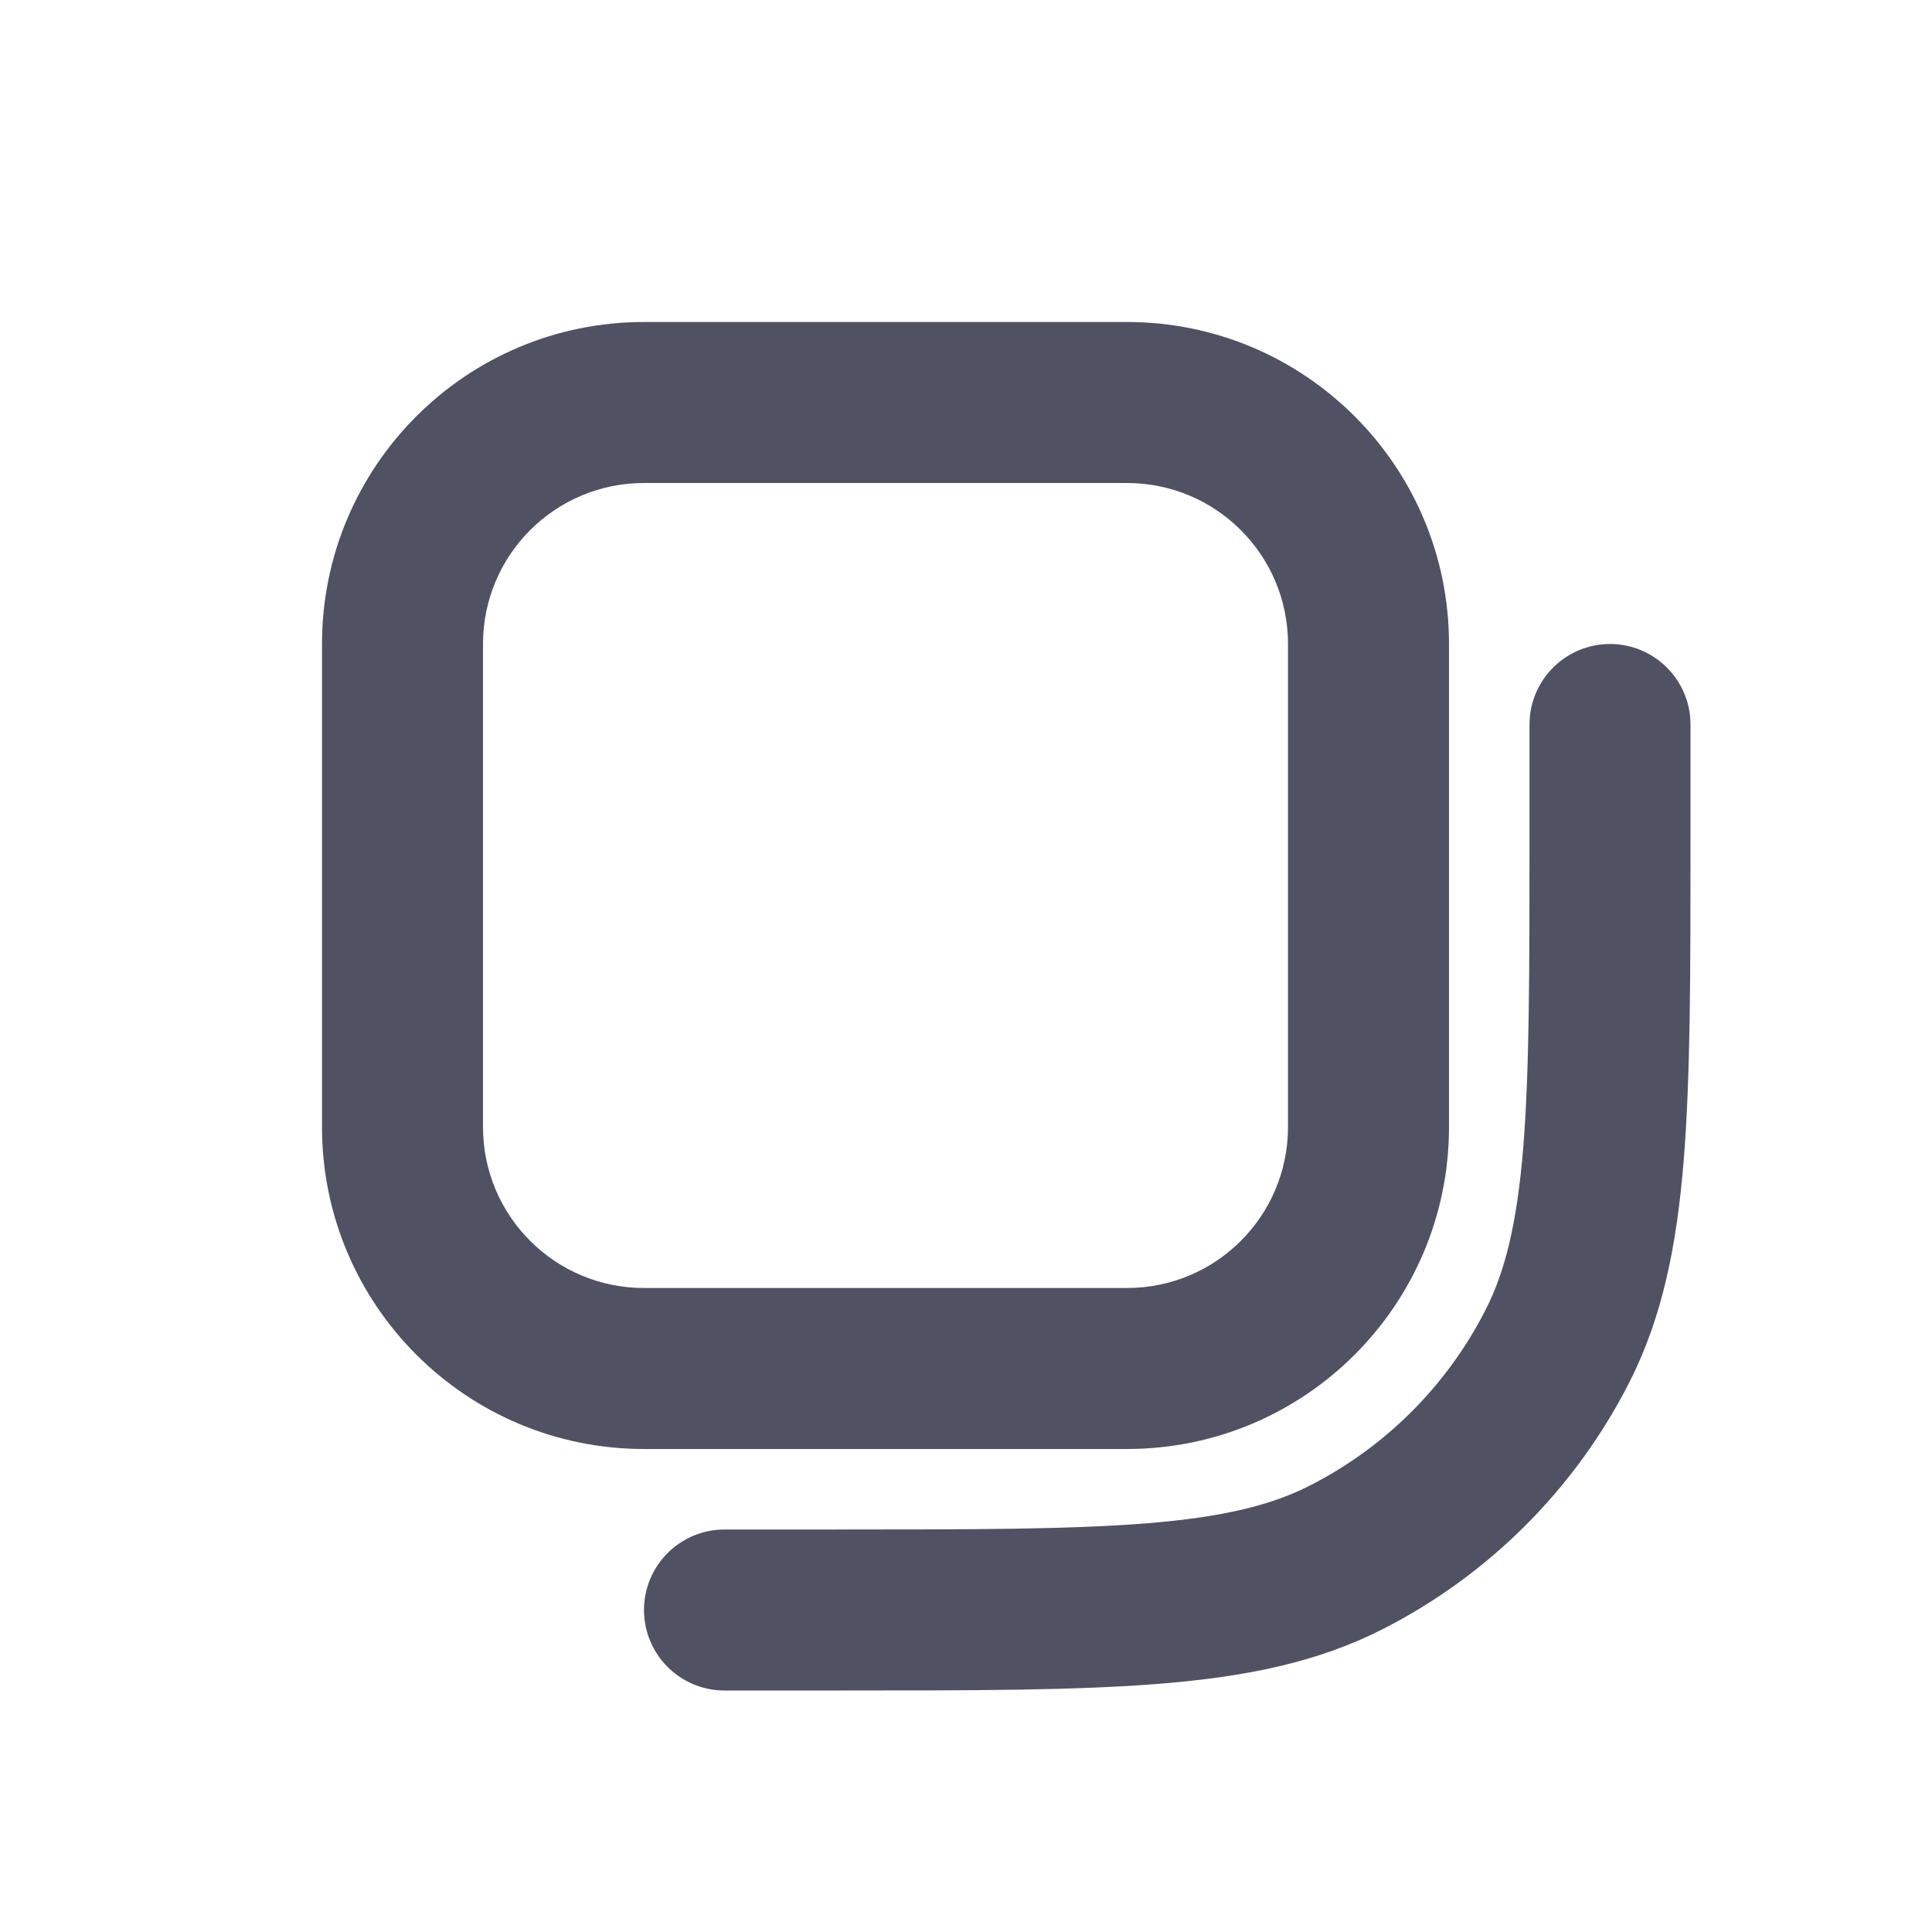
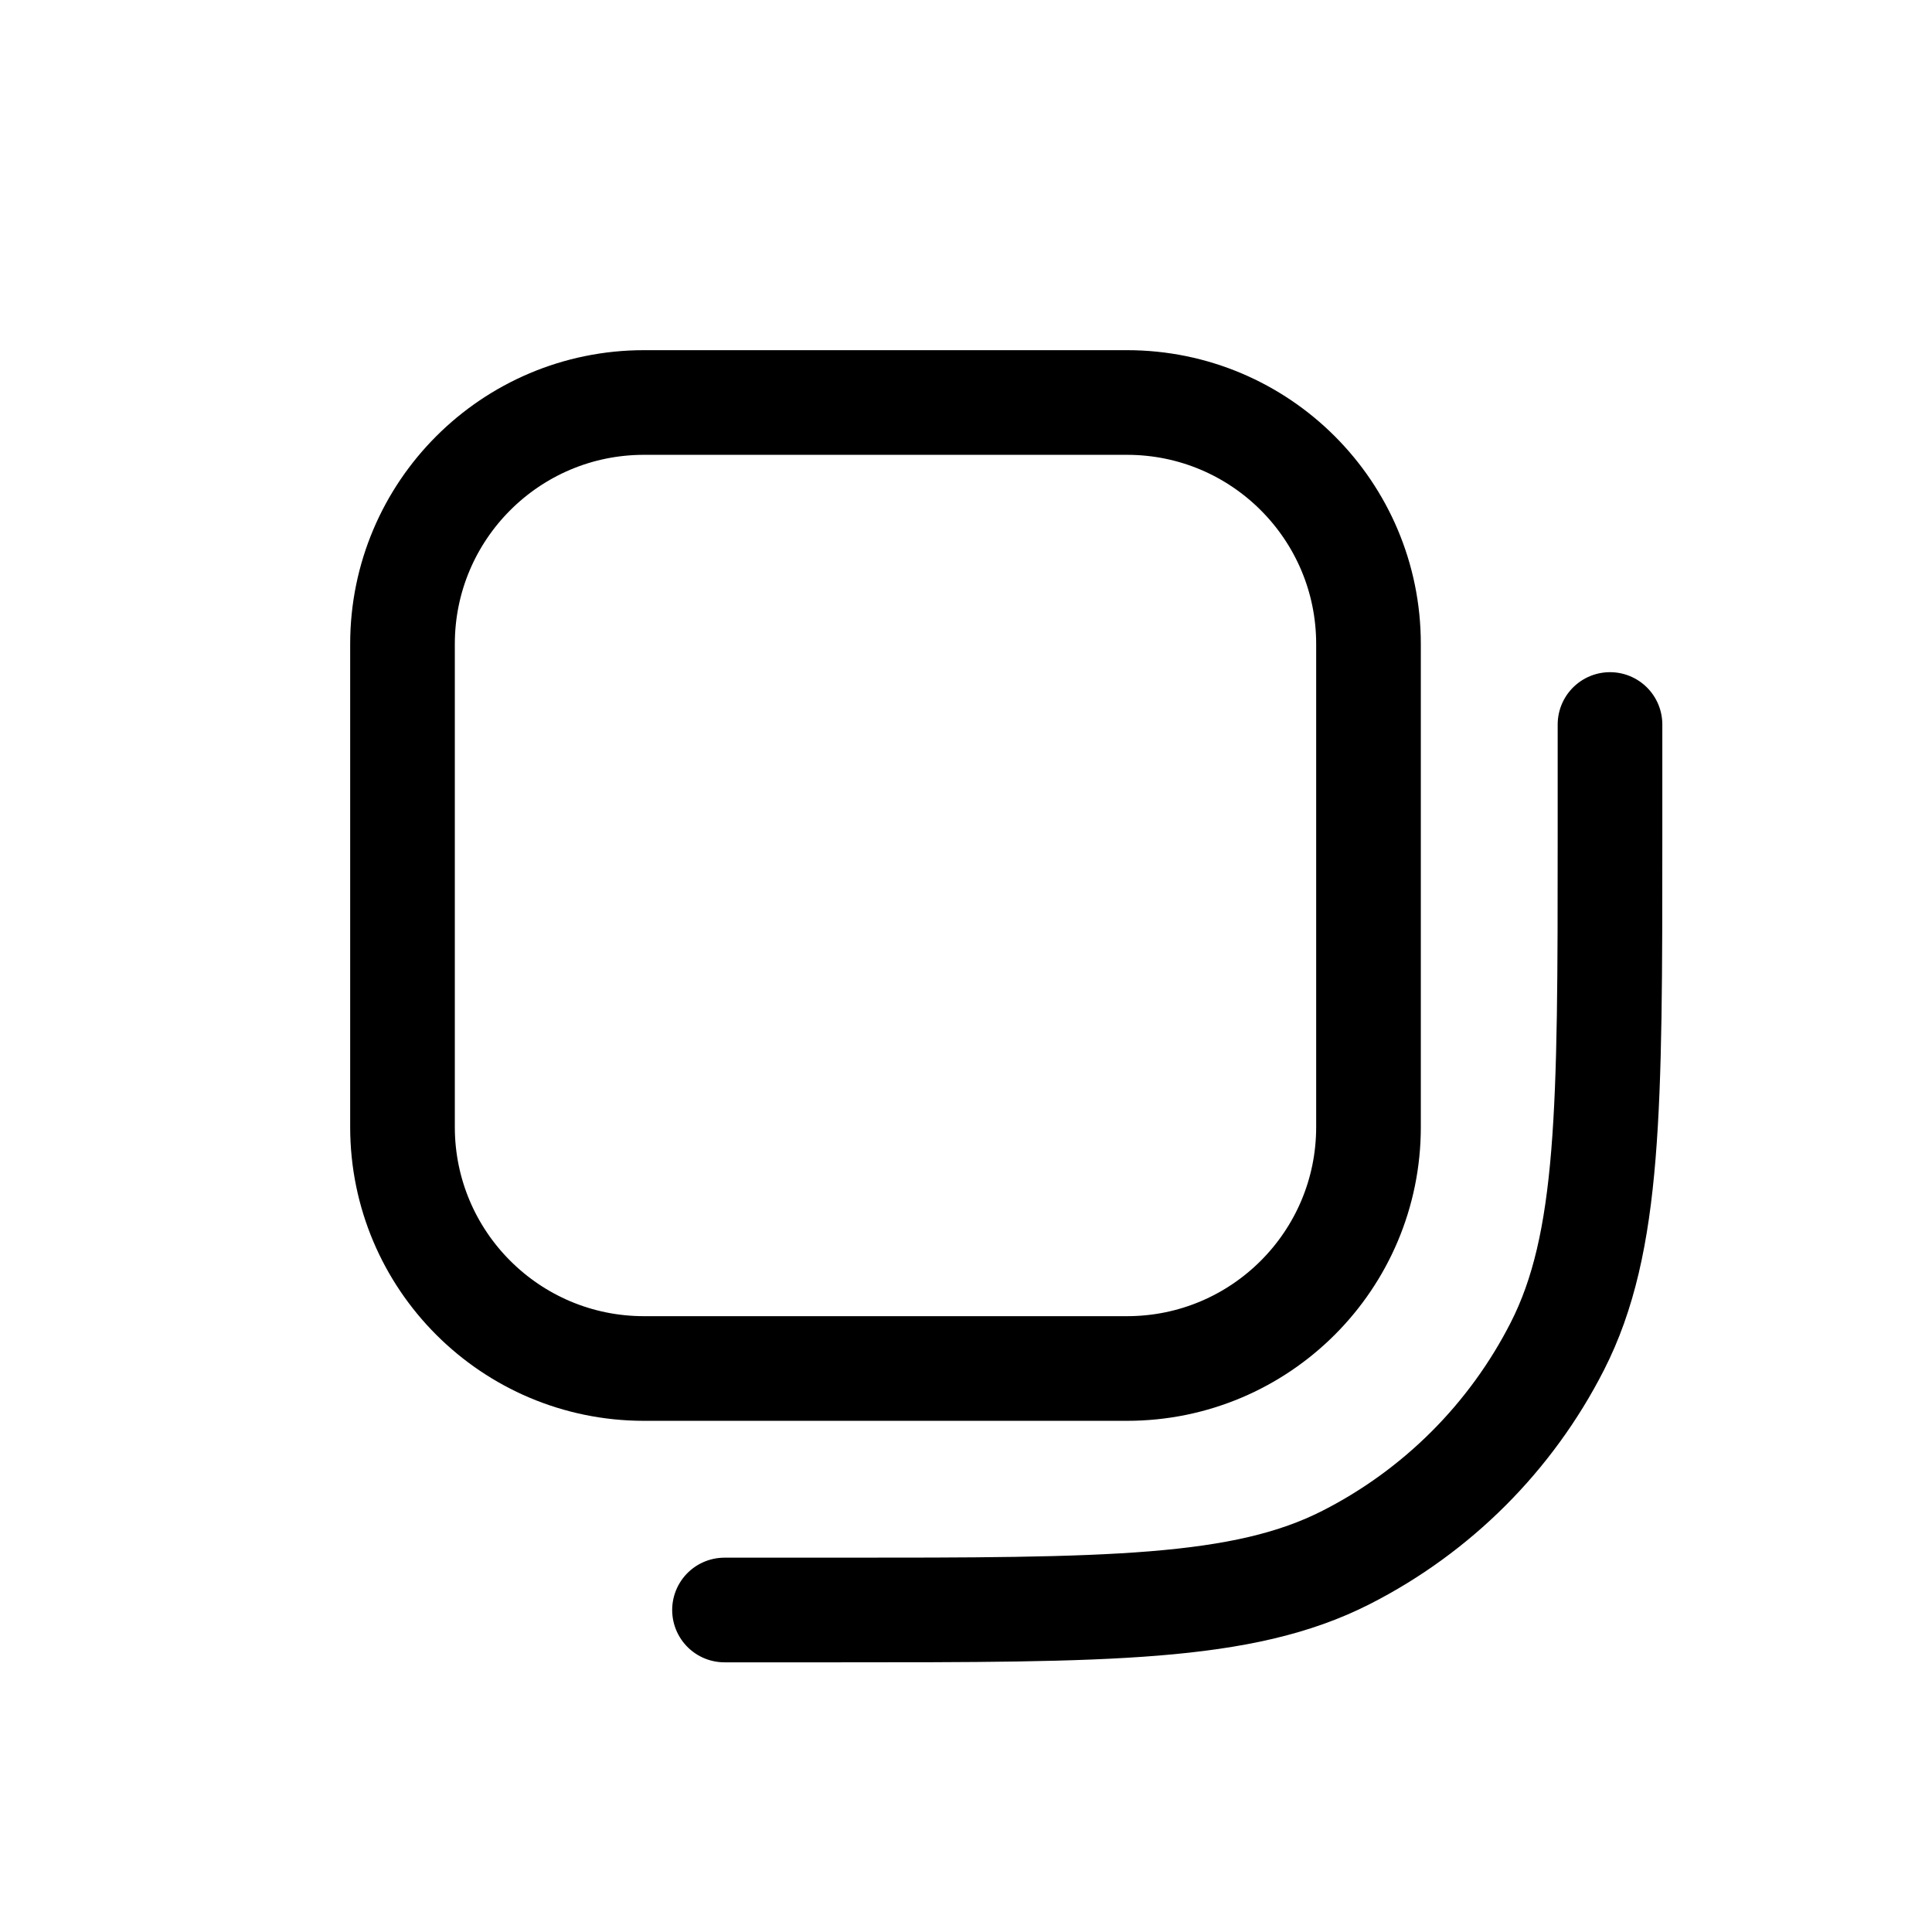
<svg xmlns="http://www.w3.org/2000/svg" width="24" height="24" viewBox="0 0 24 24" fill="none">
-   <path d="M20 8C20.552 8 21 8.448 21 9V10.444C21 12.087 21 13.381 20.915 14.422C20.828 15.485 20.648 16.372 20.237 17.178C19.566 18.495 18.495 19.566 17.178 20.237C16.372 20.648 15.485 20.828 14.422 20.915C13.381 21 12.087 21 10.444 21H9C8.448 21 8 20.552 8 20C8 19.448 8.448 19 9 19H10.4C12.097 19 13.309 18.999 14.259 18.922C15.198 18.845 15.793 18.698 16.27 18.455C17.211 17.976 17.976 17.211 18.455 16.27C18.698 15.793 18.845 15.198 18.922 14.259C18.999 13.309 19 12.097 19 10.4V9C19 8.448 19.448 8 20 8Z" fill="#515164" />
-   <path d="M4 8C4 5.791 5.791 4 8 4H14C16.209 4 18 5.791 18 8V14C18 16.209 16.209 18 14 18H8C5.791 18 4 16.209 4 14V8ZM8 6C6.895 6 6 6.895 6 8V14C6 15.105 6.895 16 8 16H14C15.105 16 16 15.105 16 14V8C16 6.895 15.105 6 14 6H8Z" fill="#515164" />
+   <path d="M9 20H10.4C13.76 20 15.441 20 16.724 19.346C17.853 18.771 18.771 17.853 19.346 16.724C20 15.441 20 13.76 20 10.4V9" stroke="black" stroke-width="1.3" stroke-linecap="round" />
+   <path d="M8 5H14C15.657 5 17 6.343 17 8V14C17 15.657 15.657 17 14 17H8C6.343 17 5 15.657 5 14V8C5 6.343 6.343 5 8 5Z" stroke="black" stroke-width="1.3" stroke-linecap="round" stroke-linejoin="round" />
</svg>
